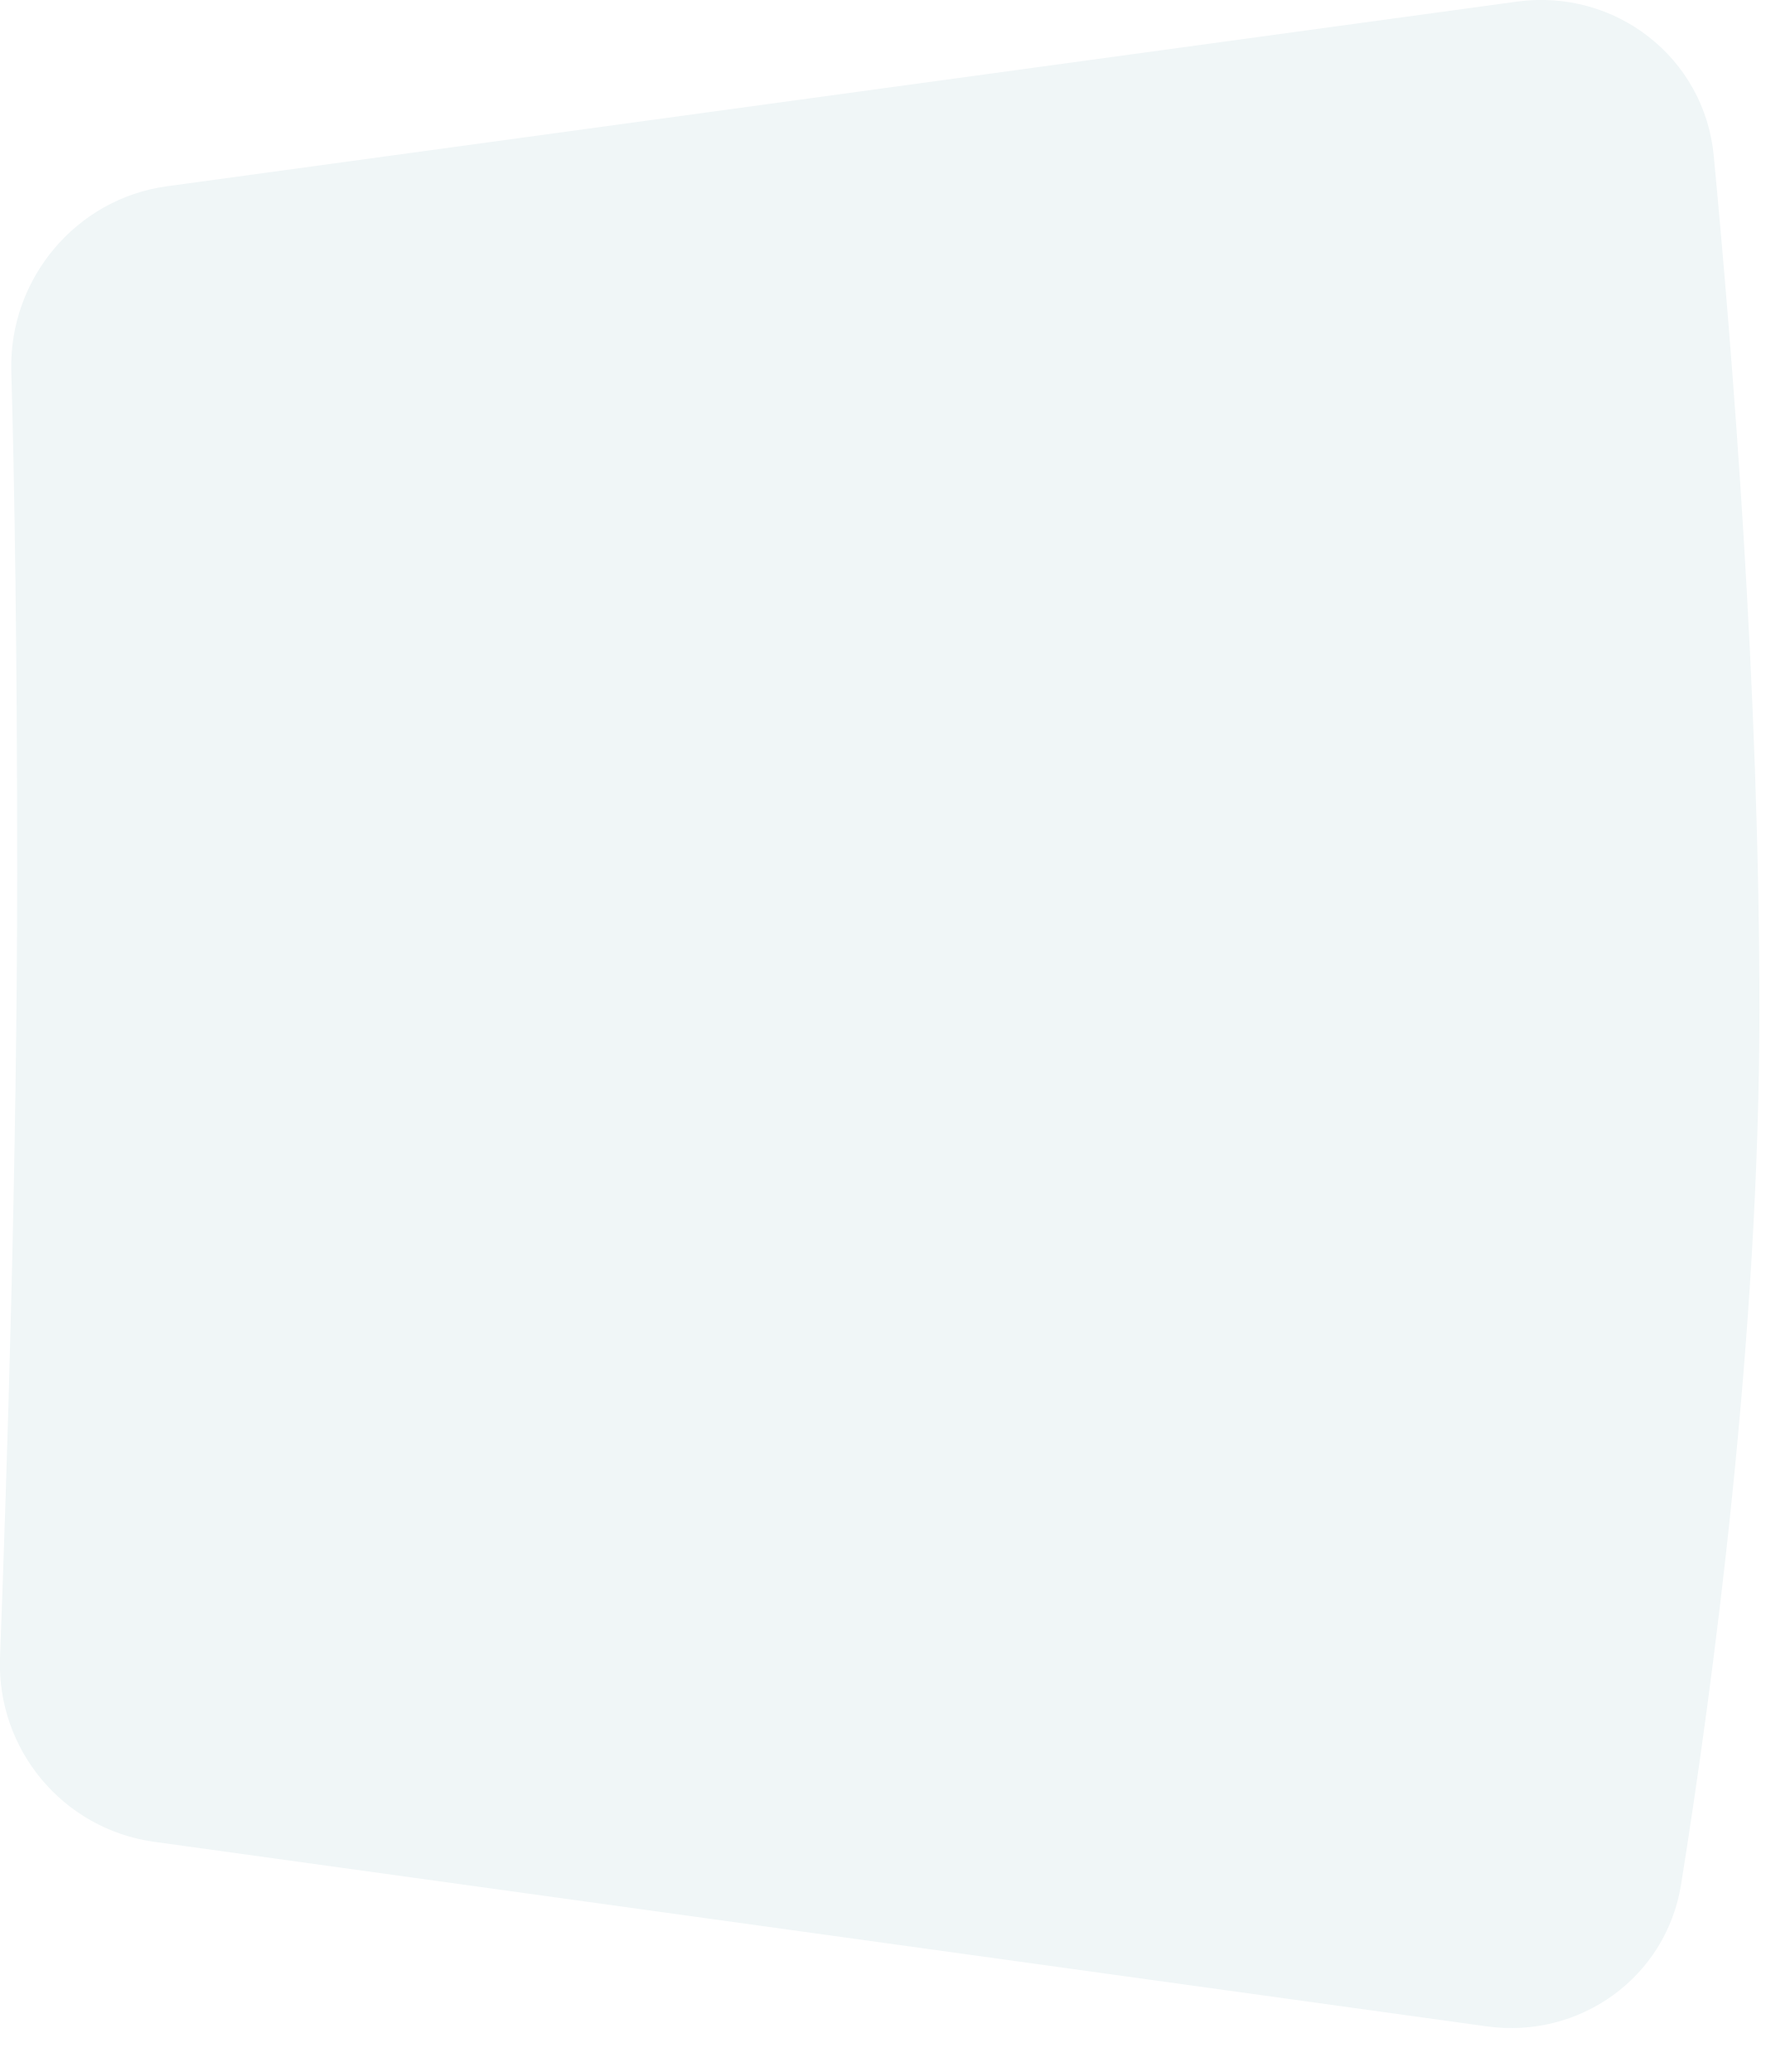
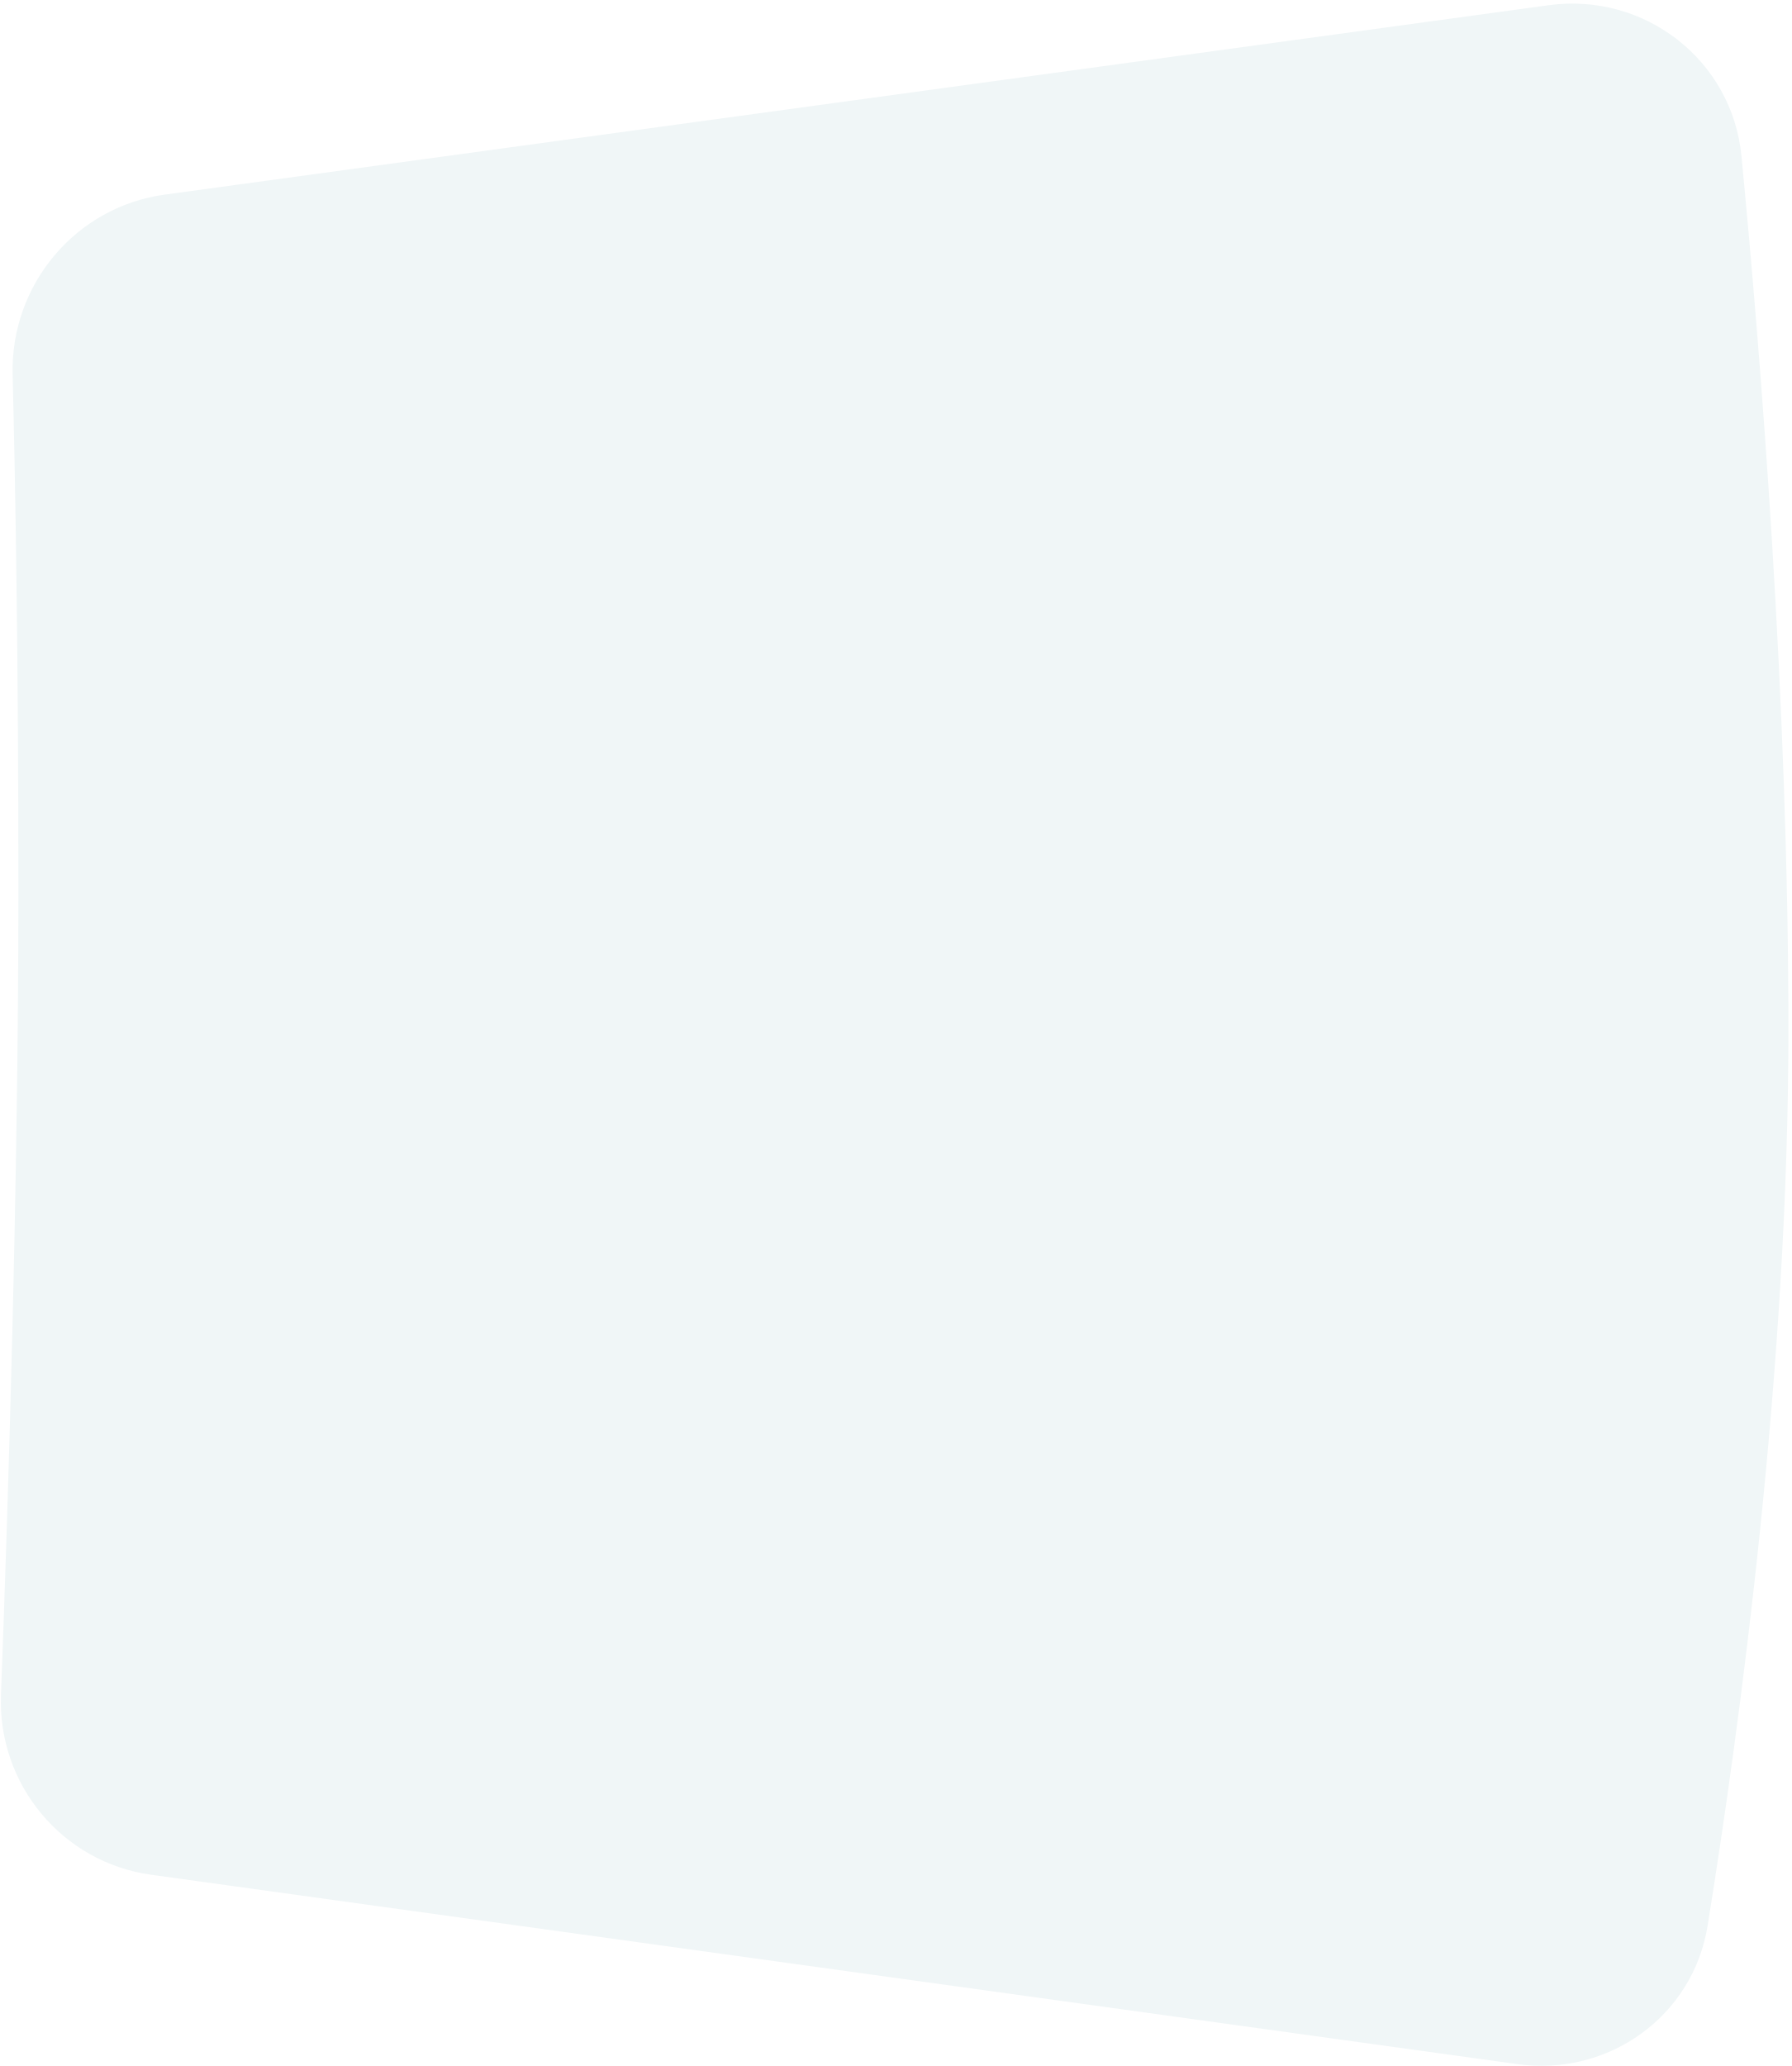
- <svg xmlns="http://www.w3.org/2000/svg" viewBox="0 0 329 386">
-   <path d="M2.1 69c-.4-17.1 12.1-32 29-34.3L282.6.3c18.3-2.5 35 10.4 36.7 28.8 3.5 37 8.5 99.3 8.5 159 0 61.3-8.7 126.1-14.6 163-2.8 17.3-18.9 28.8-36.2 26.4L28.6 343.1C11.7 340.7-.6 325.9 0 308.9c1.3-34.6 3.2-93.3 3.2-146.3 0-41.5-.5-72.9-1.1-93.6z" fill-rule="evenodd" clip-rule="evenodd" fill="#f0f6f7" />
+ <svg xmlns="http://www.w3.org/2000/svg" width="307" height="354" fill="none">
+   <path fill-rule="evenodd" clip-rule="evenodd" d="M2.165 64.167c-.384-15.378 10.801-28.73 26.041-30.816L265.411.894c16.434-2.249 31.472 9.378 33.063 25.889 3.315 34.396 8.042 93.34 8.042 149.733 0 57.929-8.314 119.128-13.849 153.451-2.504 15.532-17.004 25.874-32.589 23.714L25.899 321.229C10.695 319.122-.41 305.785.167 290.446c1.212-32.144 2.985-87.722 2.985-137.787 0-39.467-.503-69.107-.987-88.492z" fill="#F0F6F7" />
</svg>
